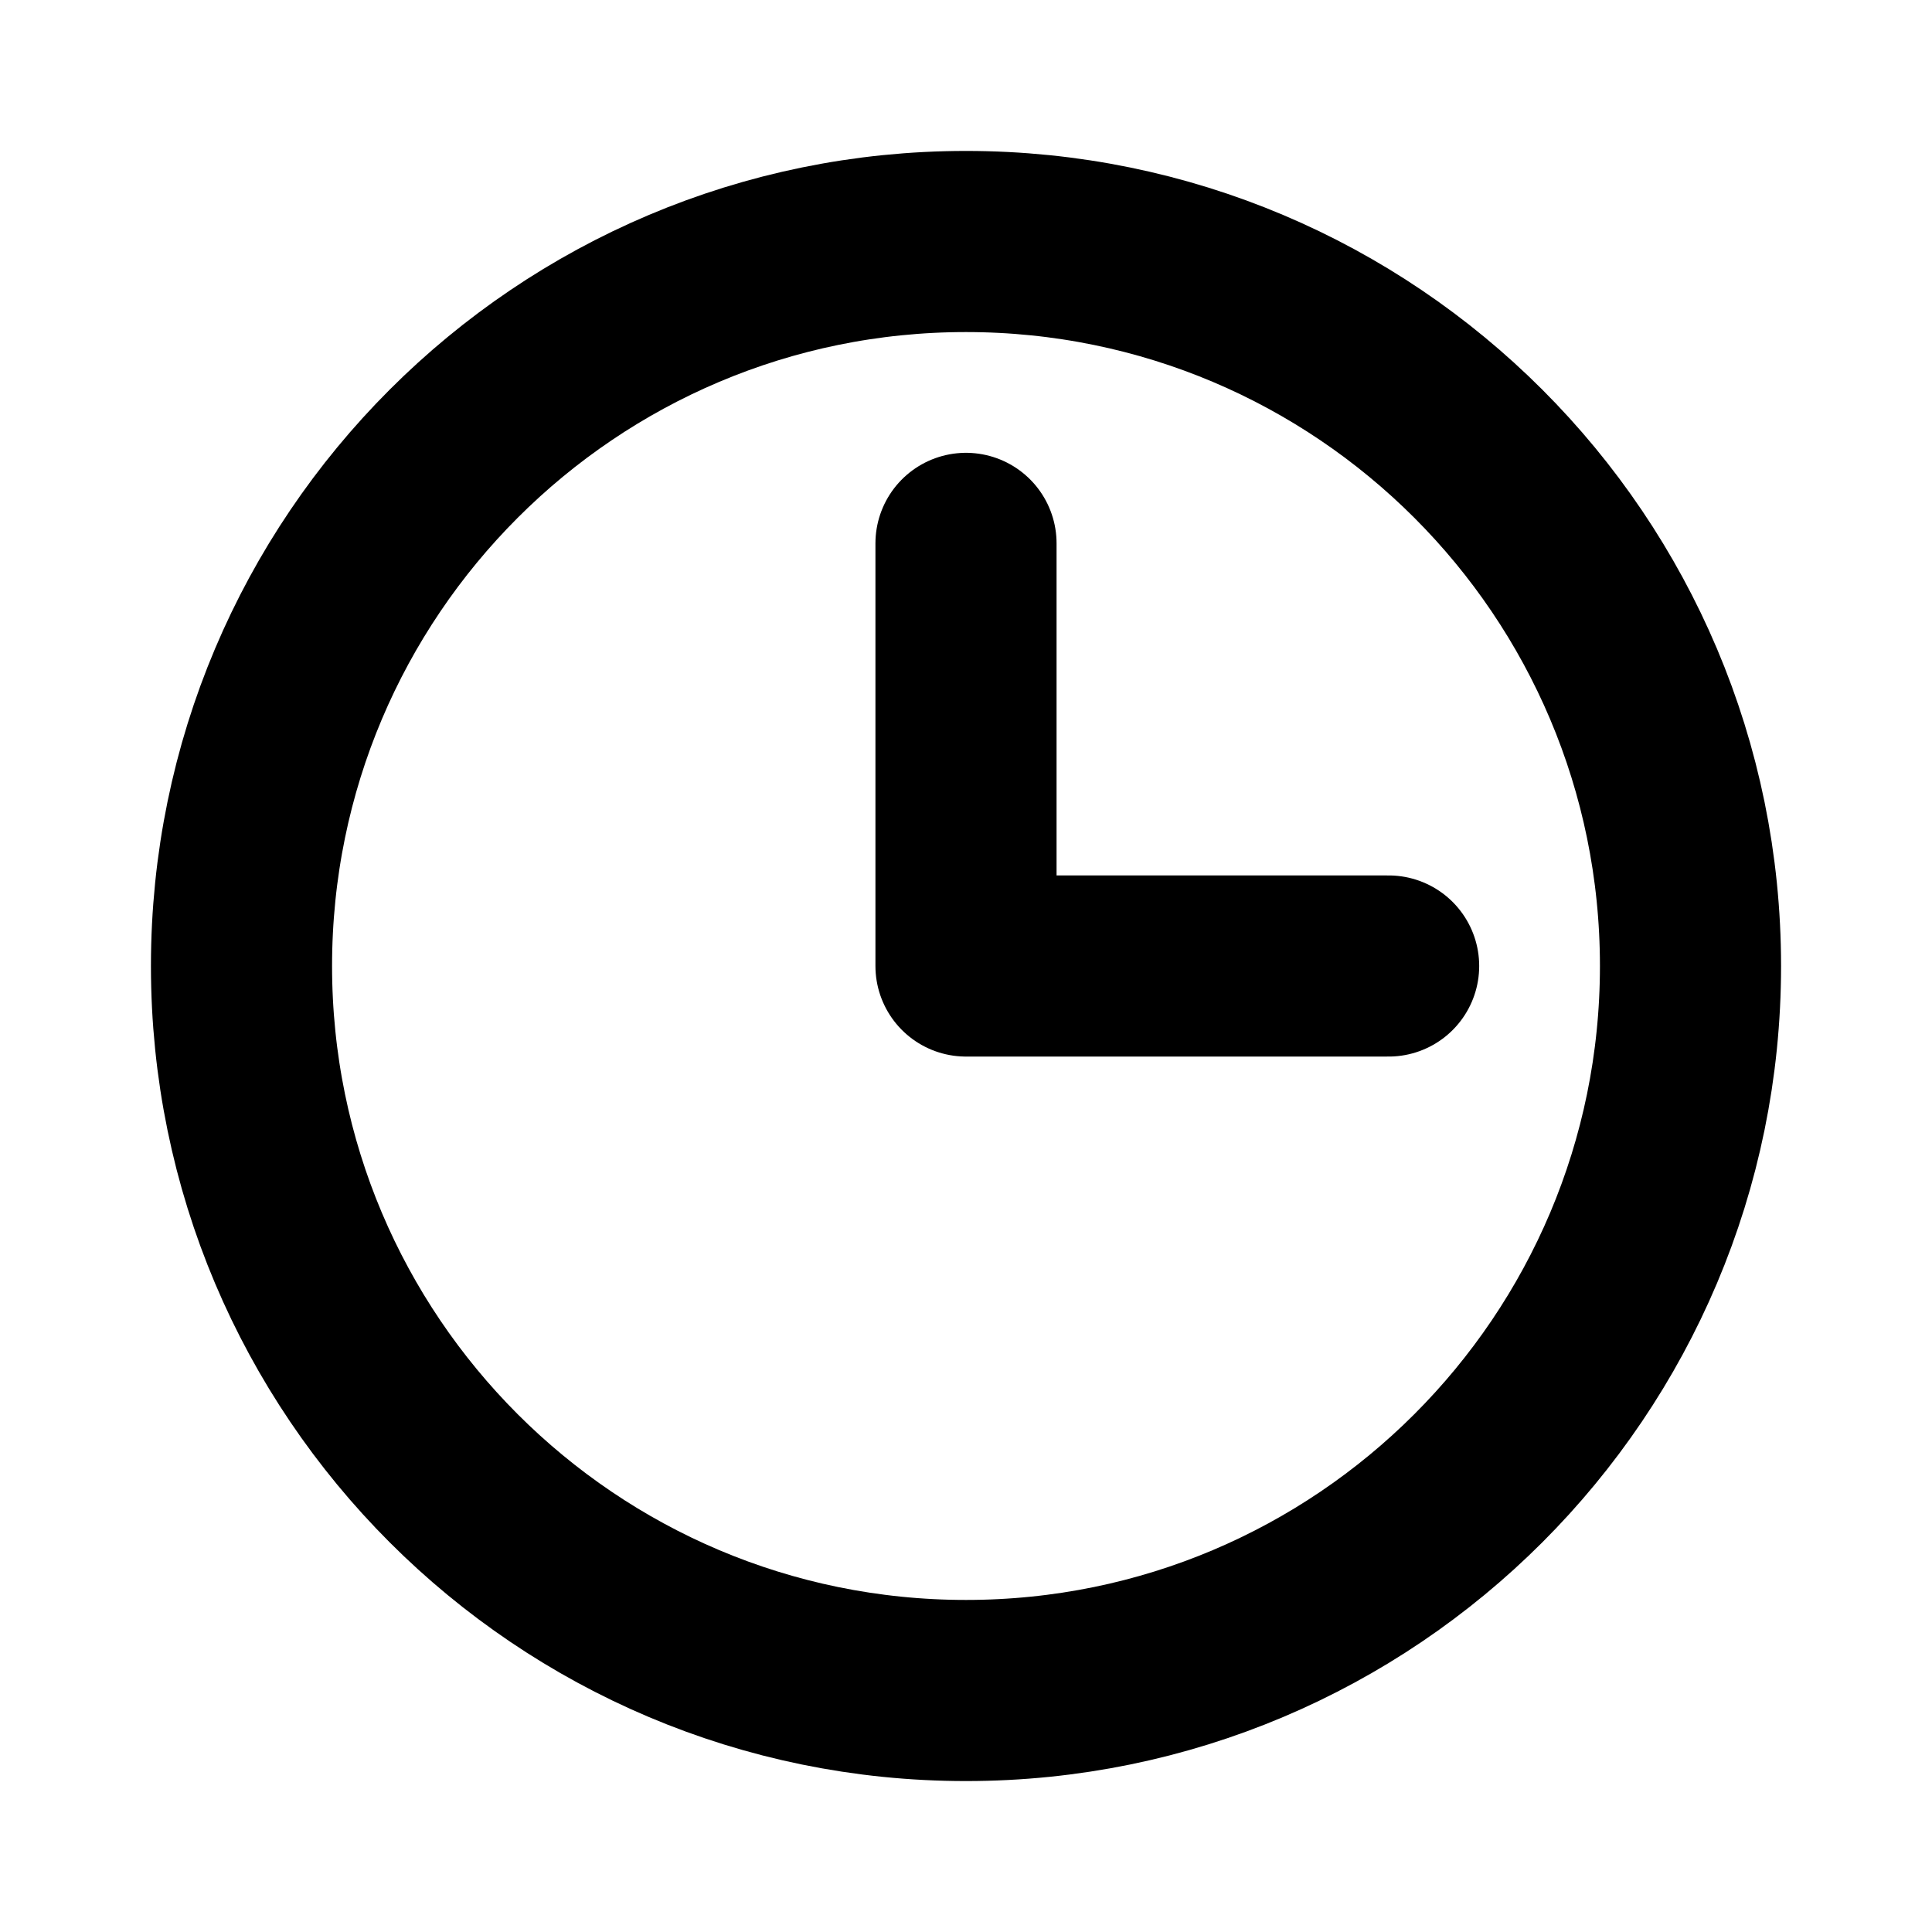
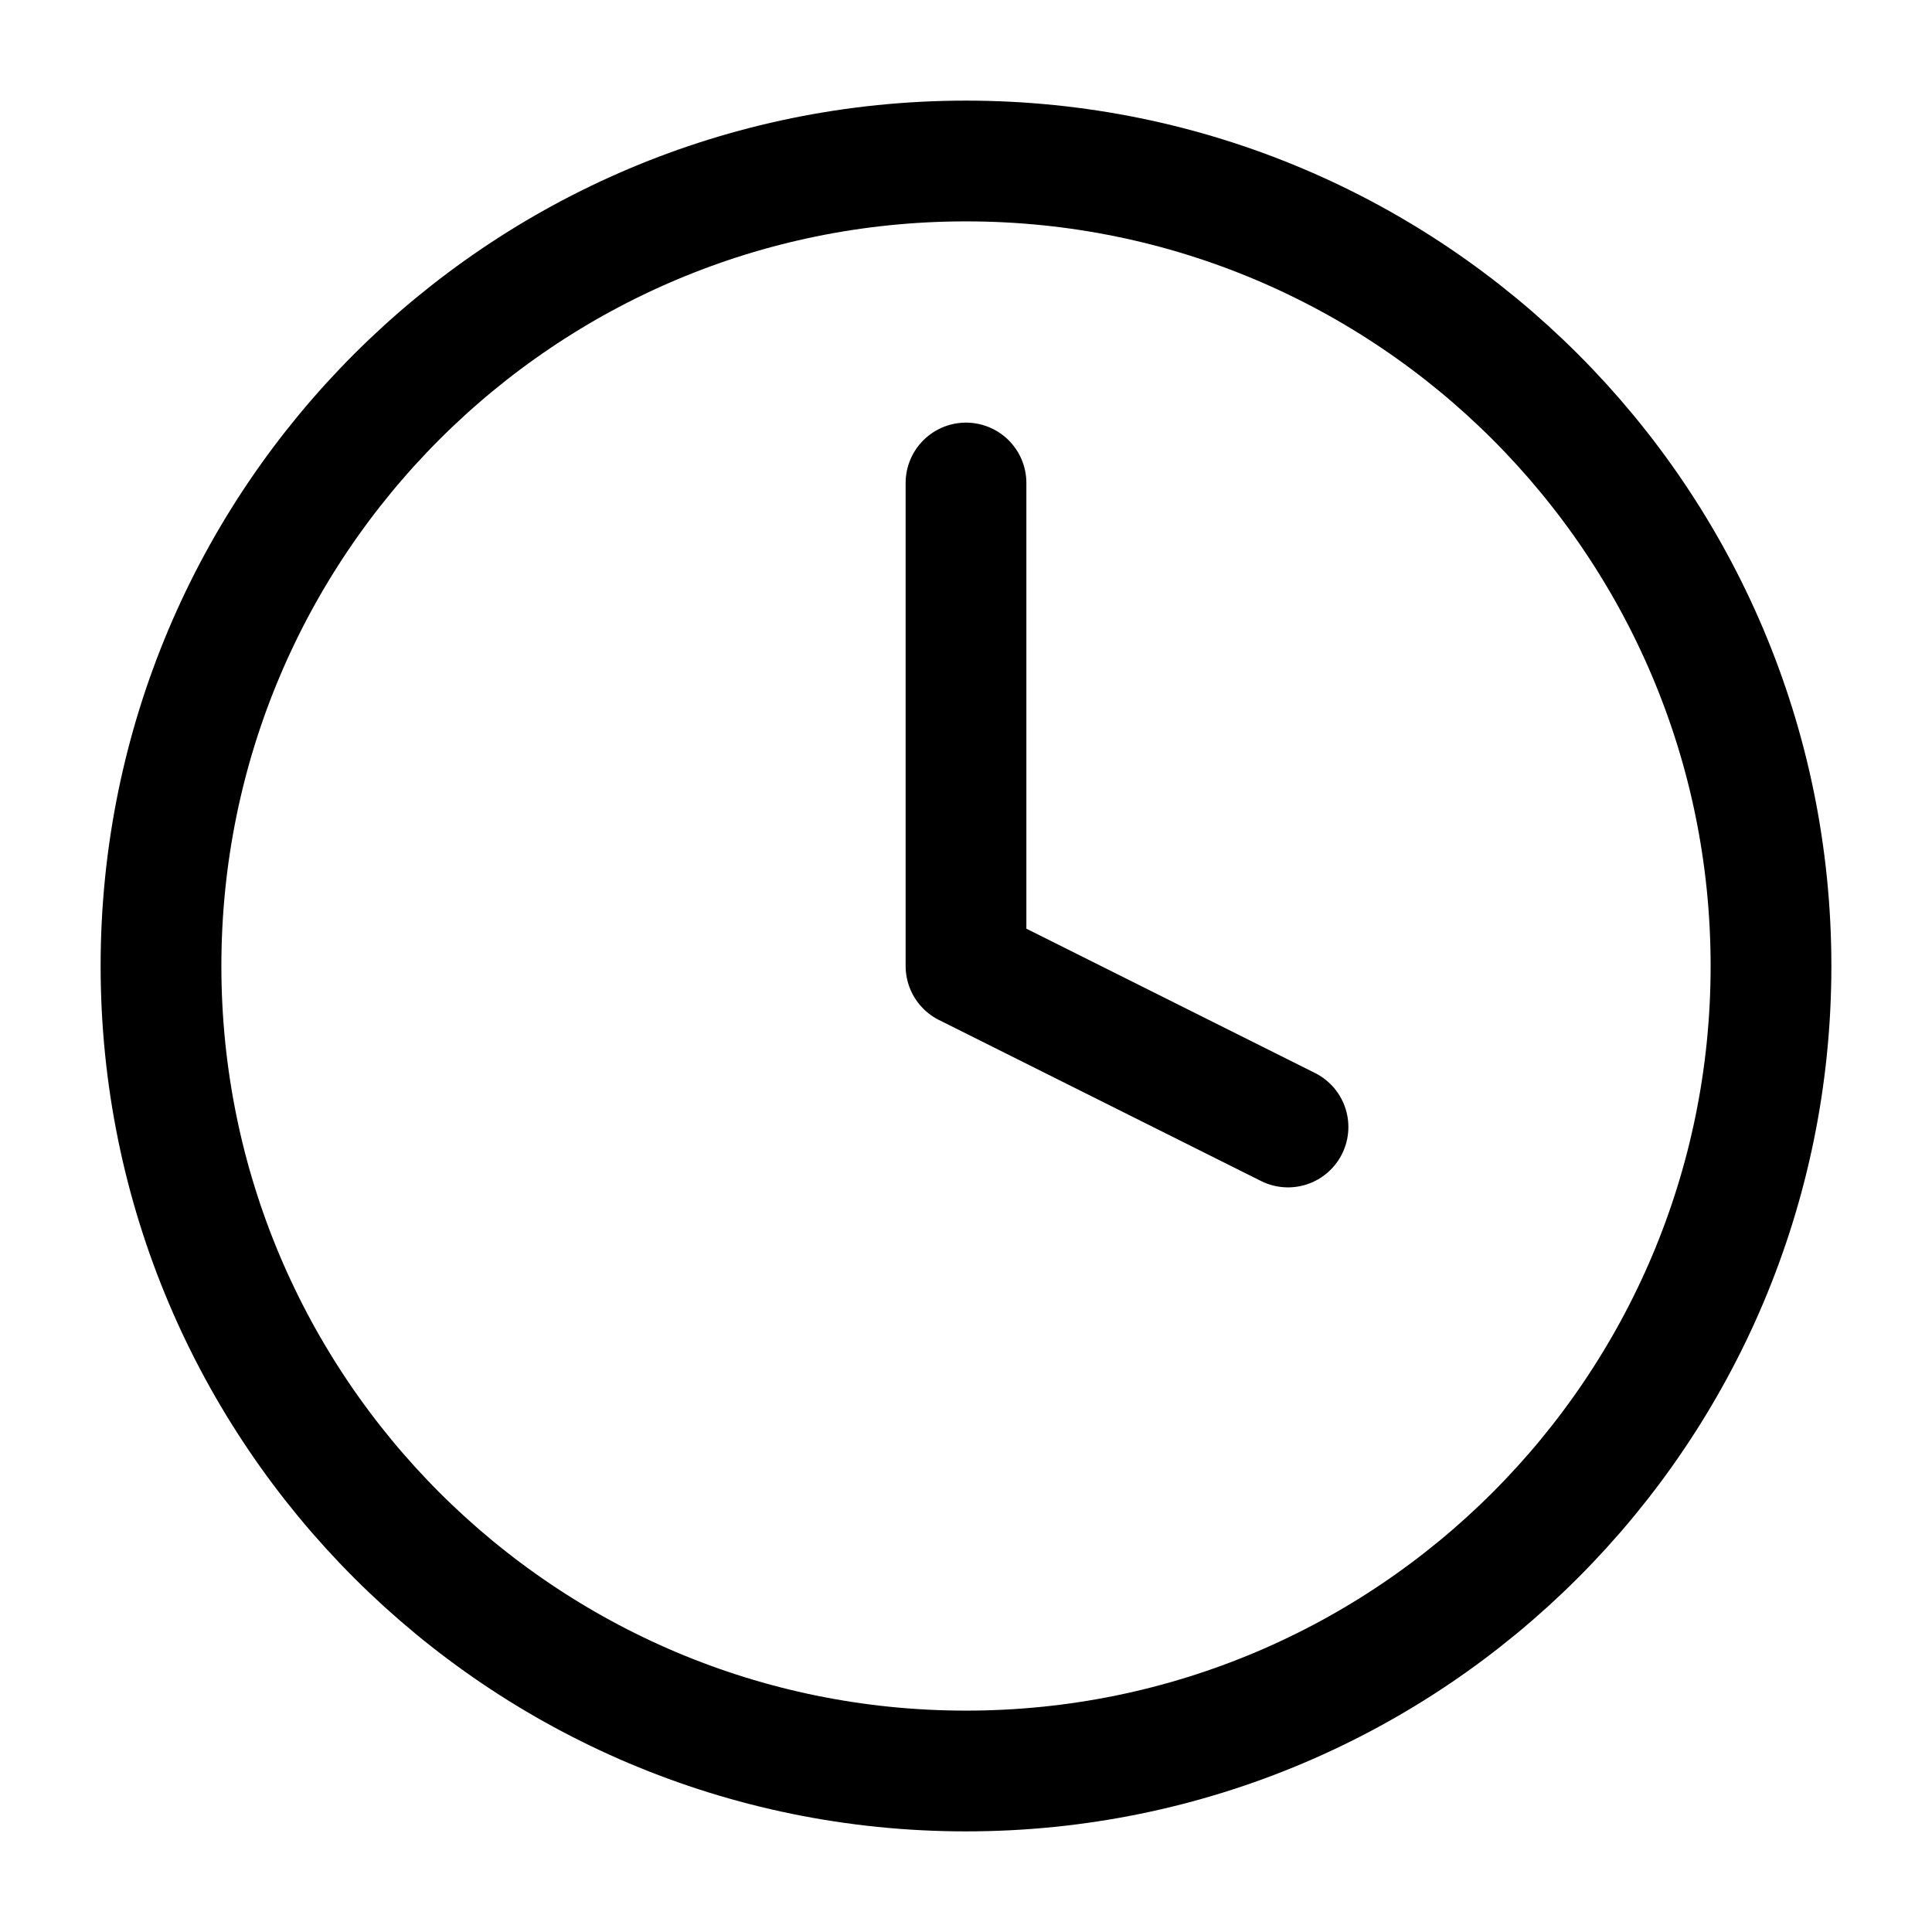
- <svg xmlns="http://www.w3.org/2000/svg" viewBox="0 0 256 256">
-   <rect width="256" height="256" fill="none" />
-   <circle cx="128" cy="128" r="96" fill="none" stroke="currentColor" stroke-linecap="round" stroke-linejoin="round" stroke-width="24" />
-   <polyline points="128 72 128 128 184 128" fill="none" stroke="currentColor" stroke-linecap="round" stroke-linejoin="round" stroke-width="24" />
+ <svg xmlns="http://www.w3.org/2000/svg" viewBox="0 0 24 24">
+   <circle cx="12" cy="12" r="10" fill="none" stroke="currentColor" stroke-linecap="round" stroke-linejoin="round" stroke-width="1.5" />
+   <path d="M12 6v6l4 2" fill="none" stroke="currentColor" stroke-linecap="round" stroke-linejoin="round" stroke-width="1.5" />
</svg>
